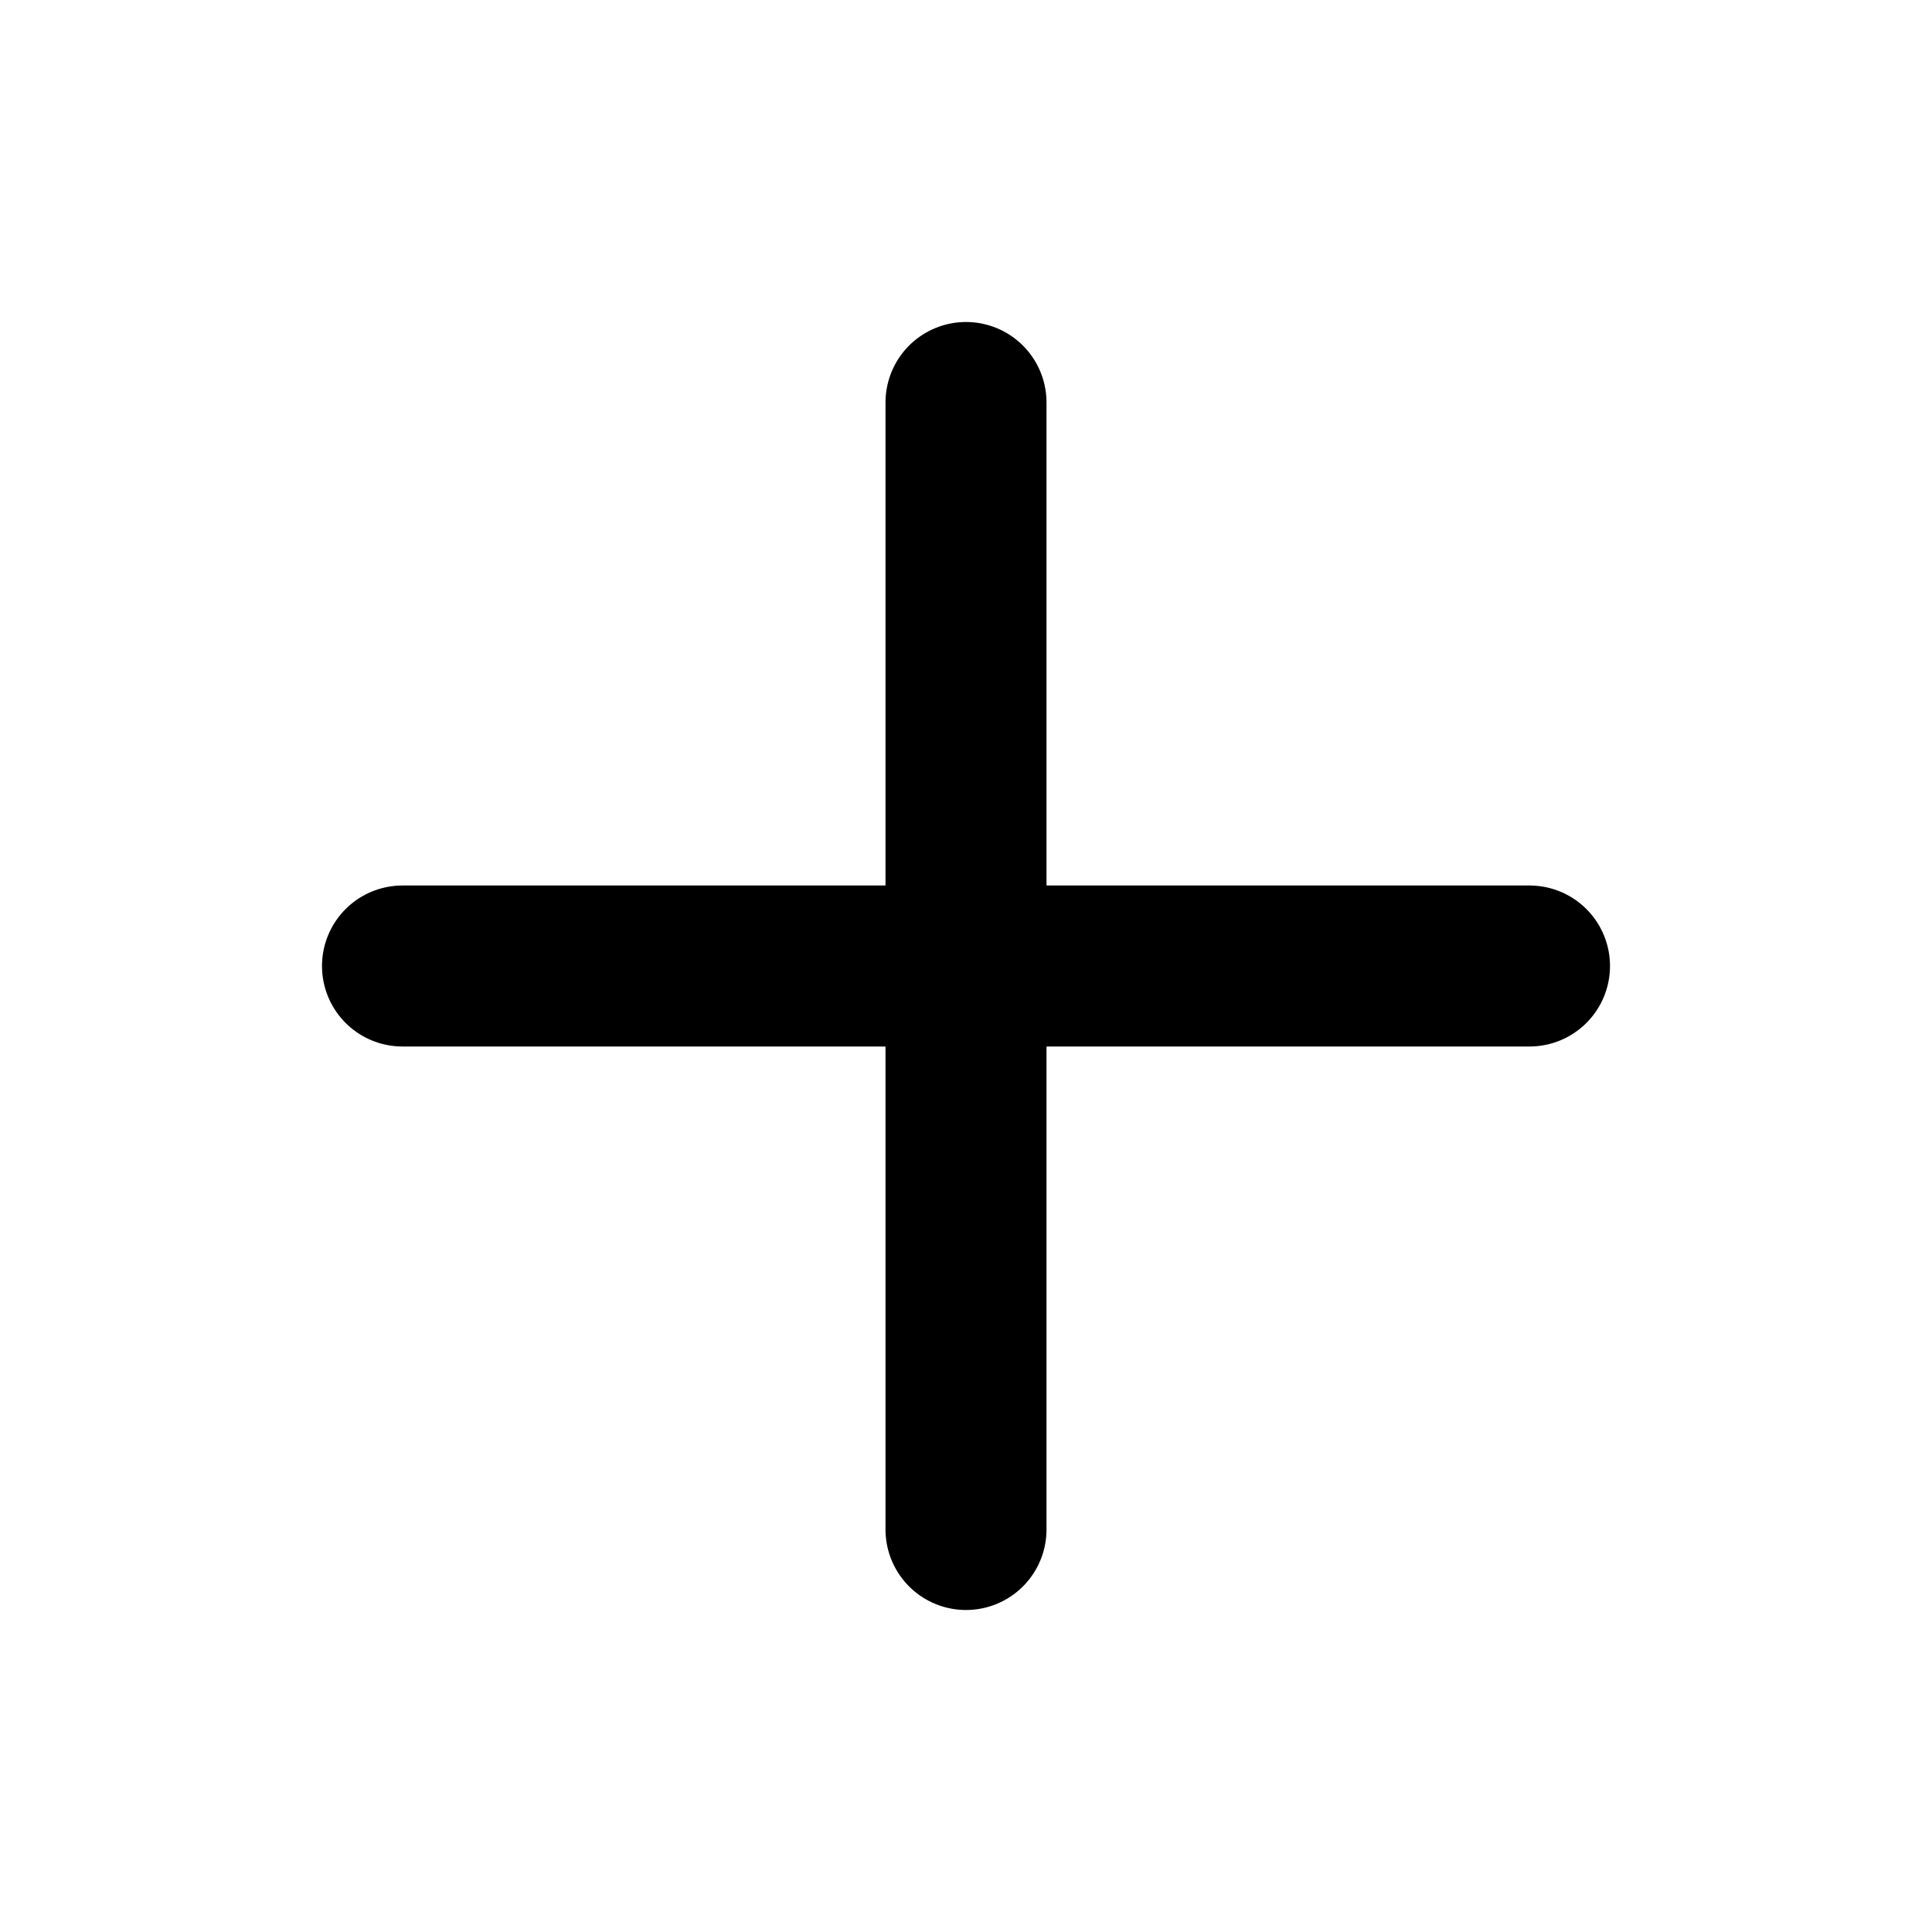
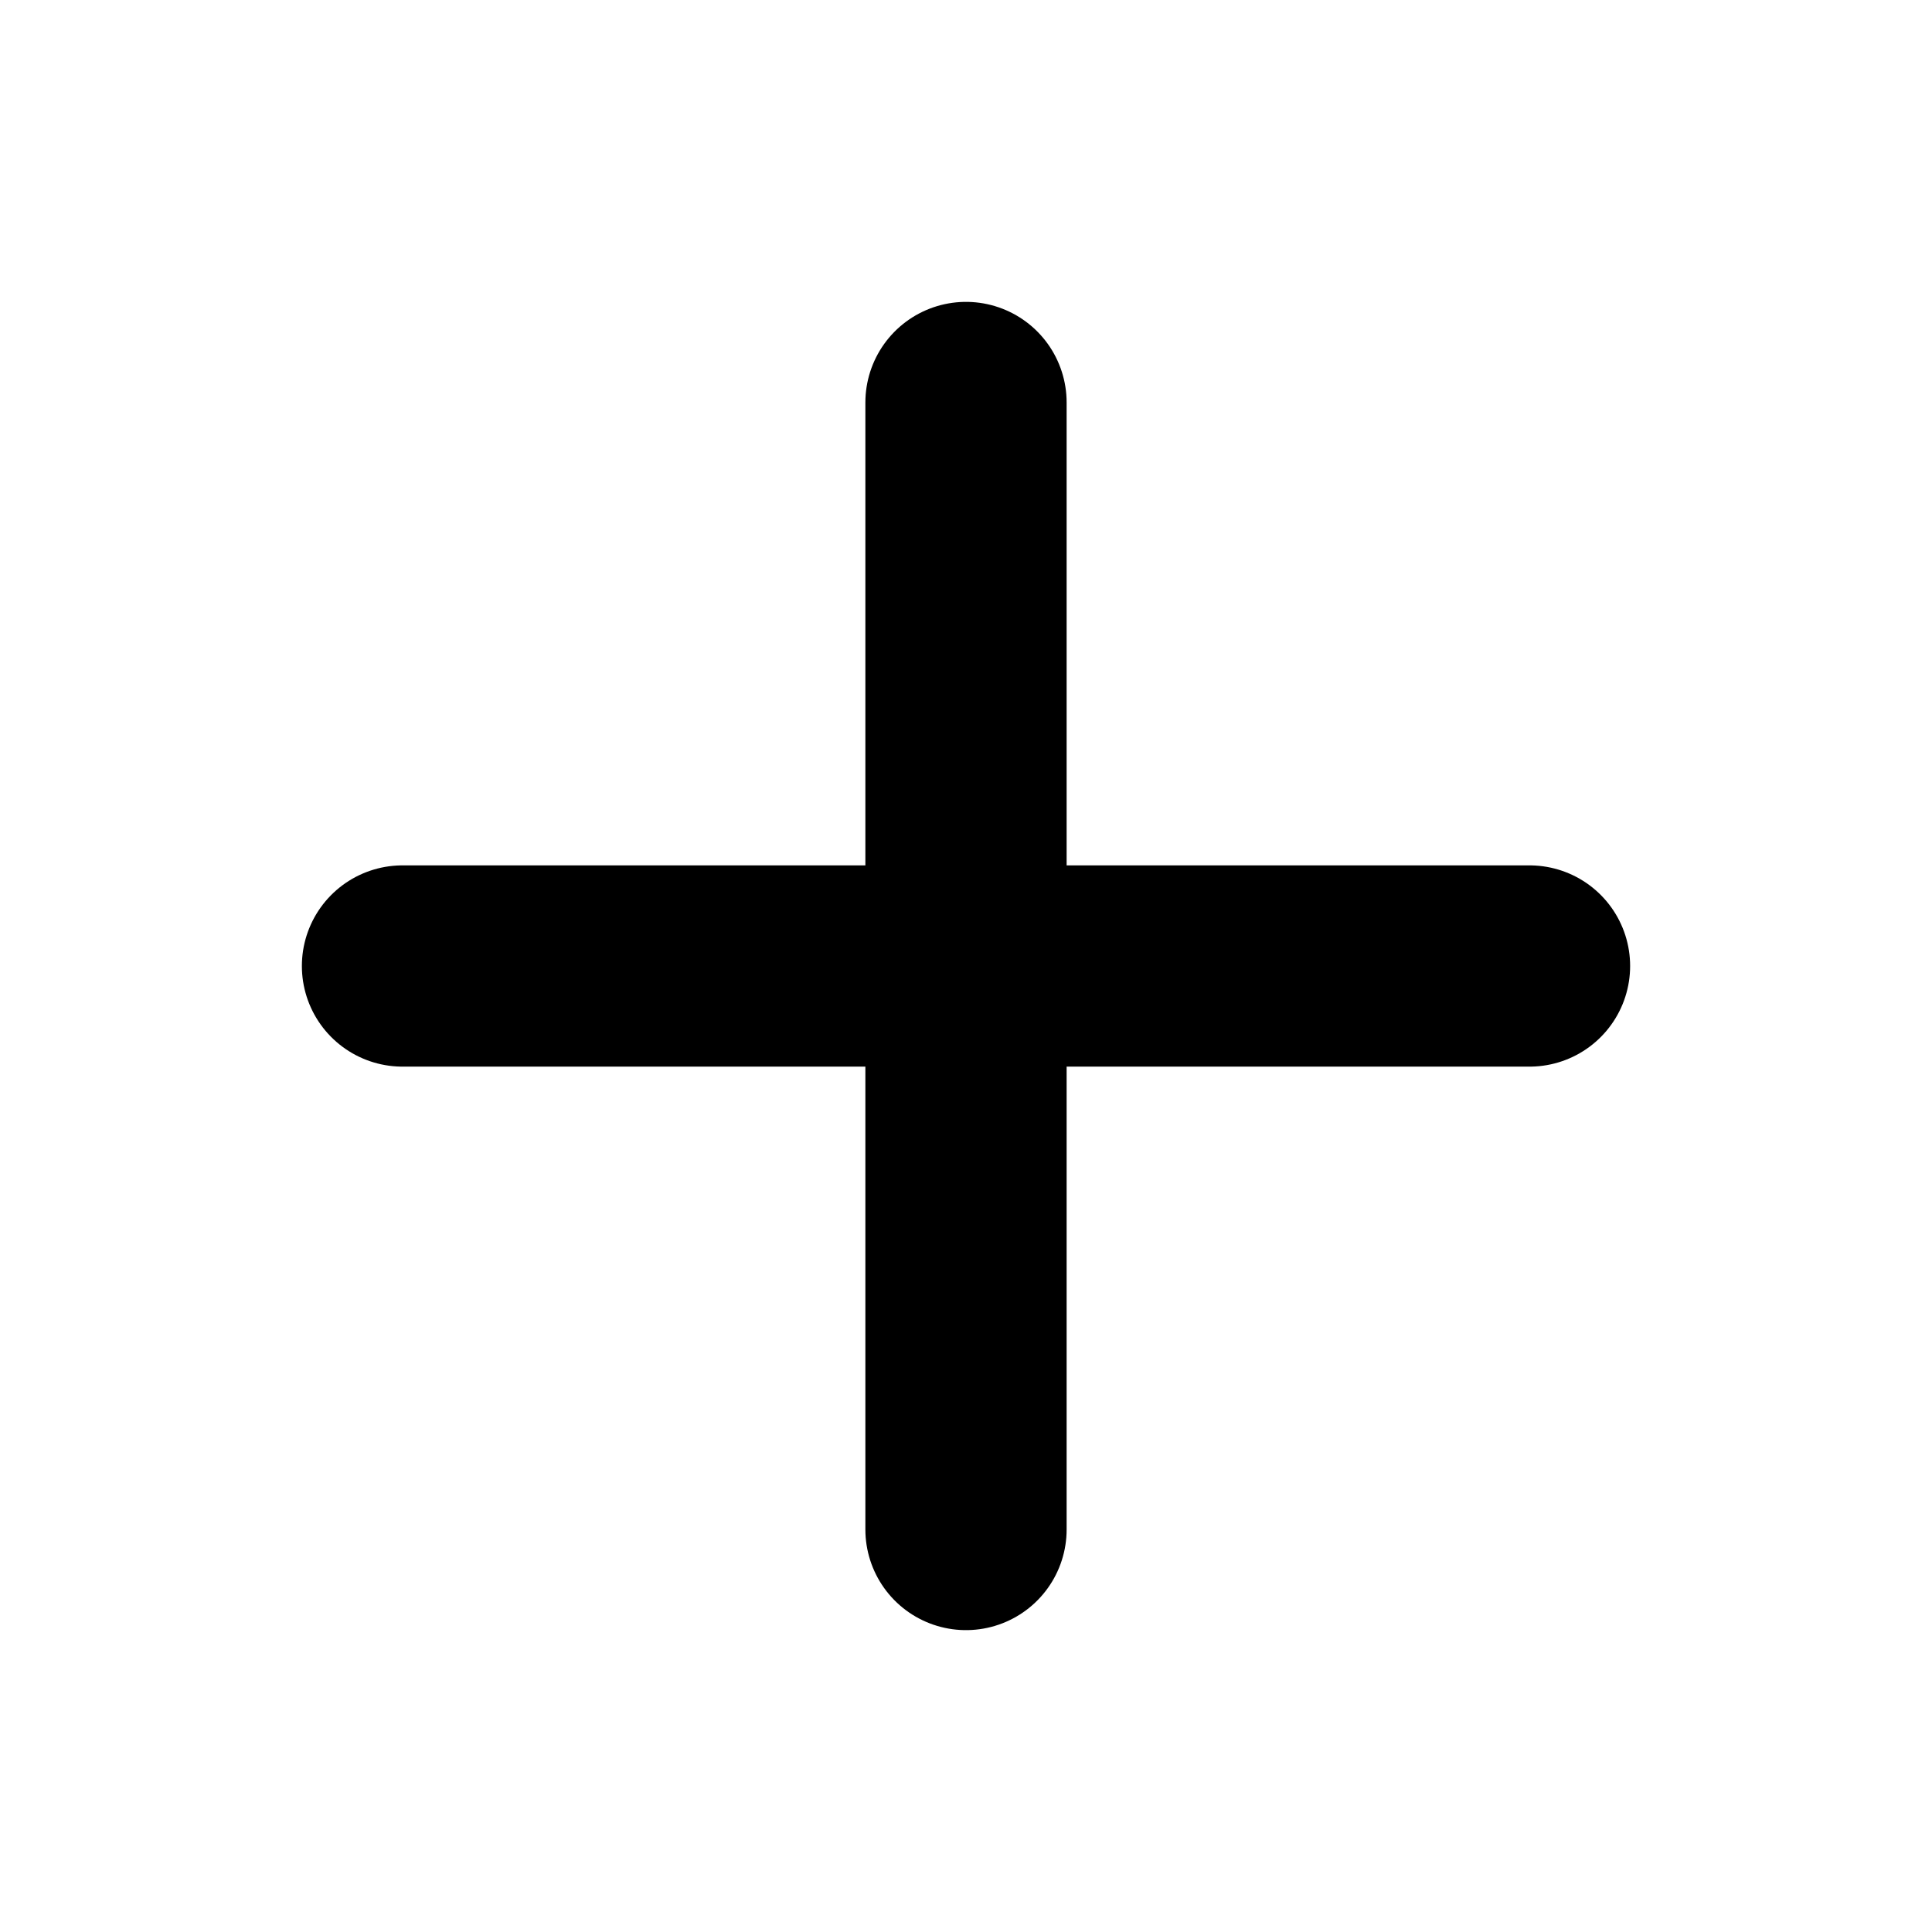
- <svg xmlns="http://www.w3.org/2000/svg" viewBox="0 0 24 24" fill="none" stroke="currentColor" stroke-width="2" stroke-linecap="round" stroke-linejoin="round">
-   <line x1="12" y1="5" x2="12" y2="19" />
-   <line x1="5" y1="12" x2="19" y2="12" />
+ <svg xmlns="http://www.w3.org/2000/svg" viewBox="0 0 24 24" fill="none" stroke="currentColor" stroke-width="2.5" stroke-linecap="round" stroke-linejoin="round">
+   <path d="M12 5v14M5 12h14" />
</svg>
